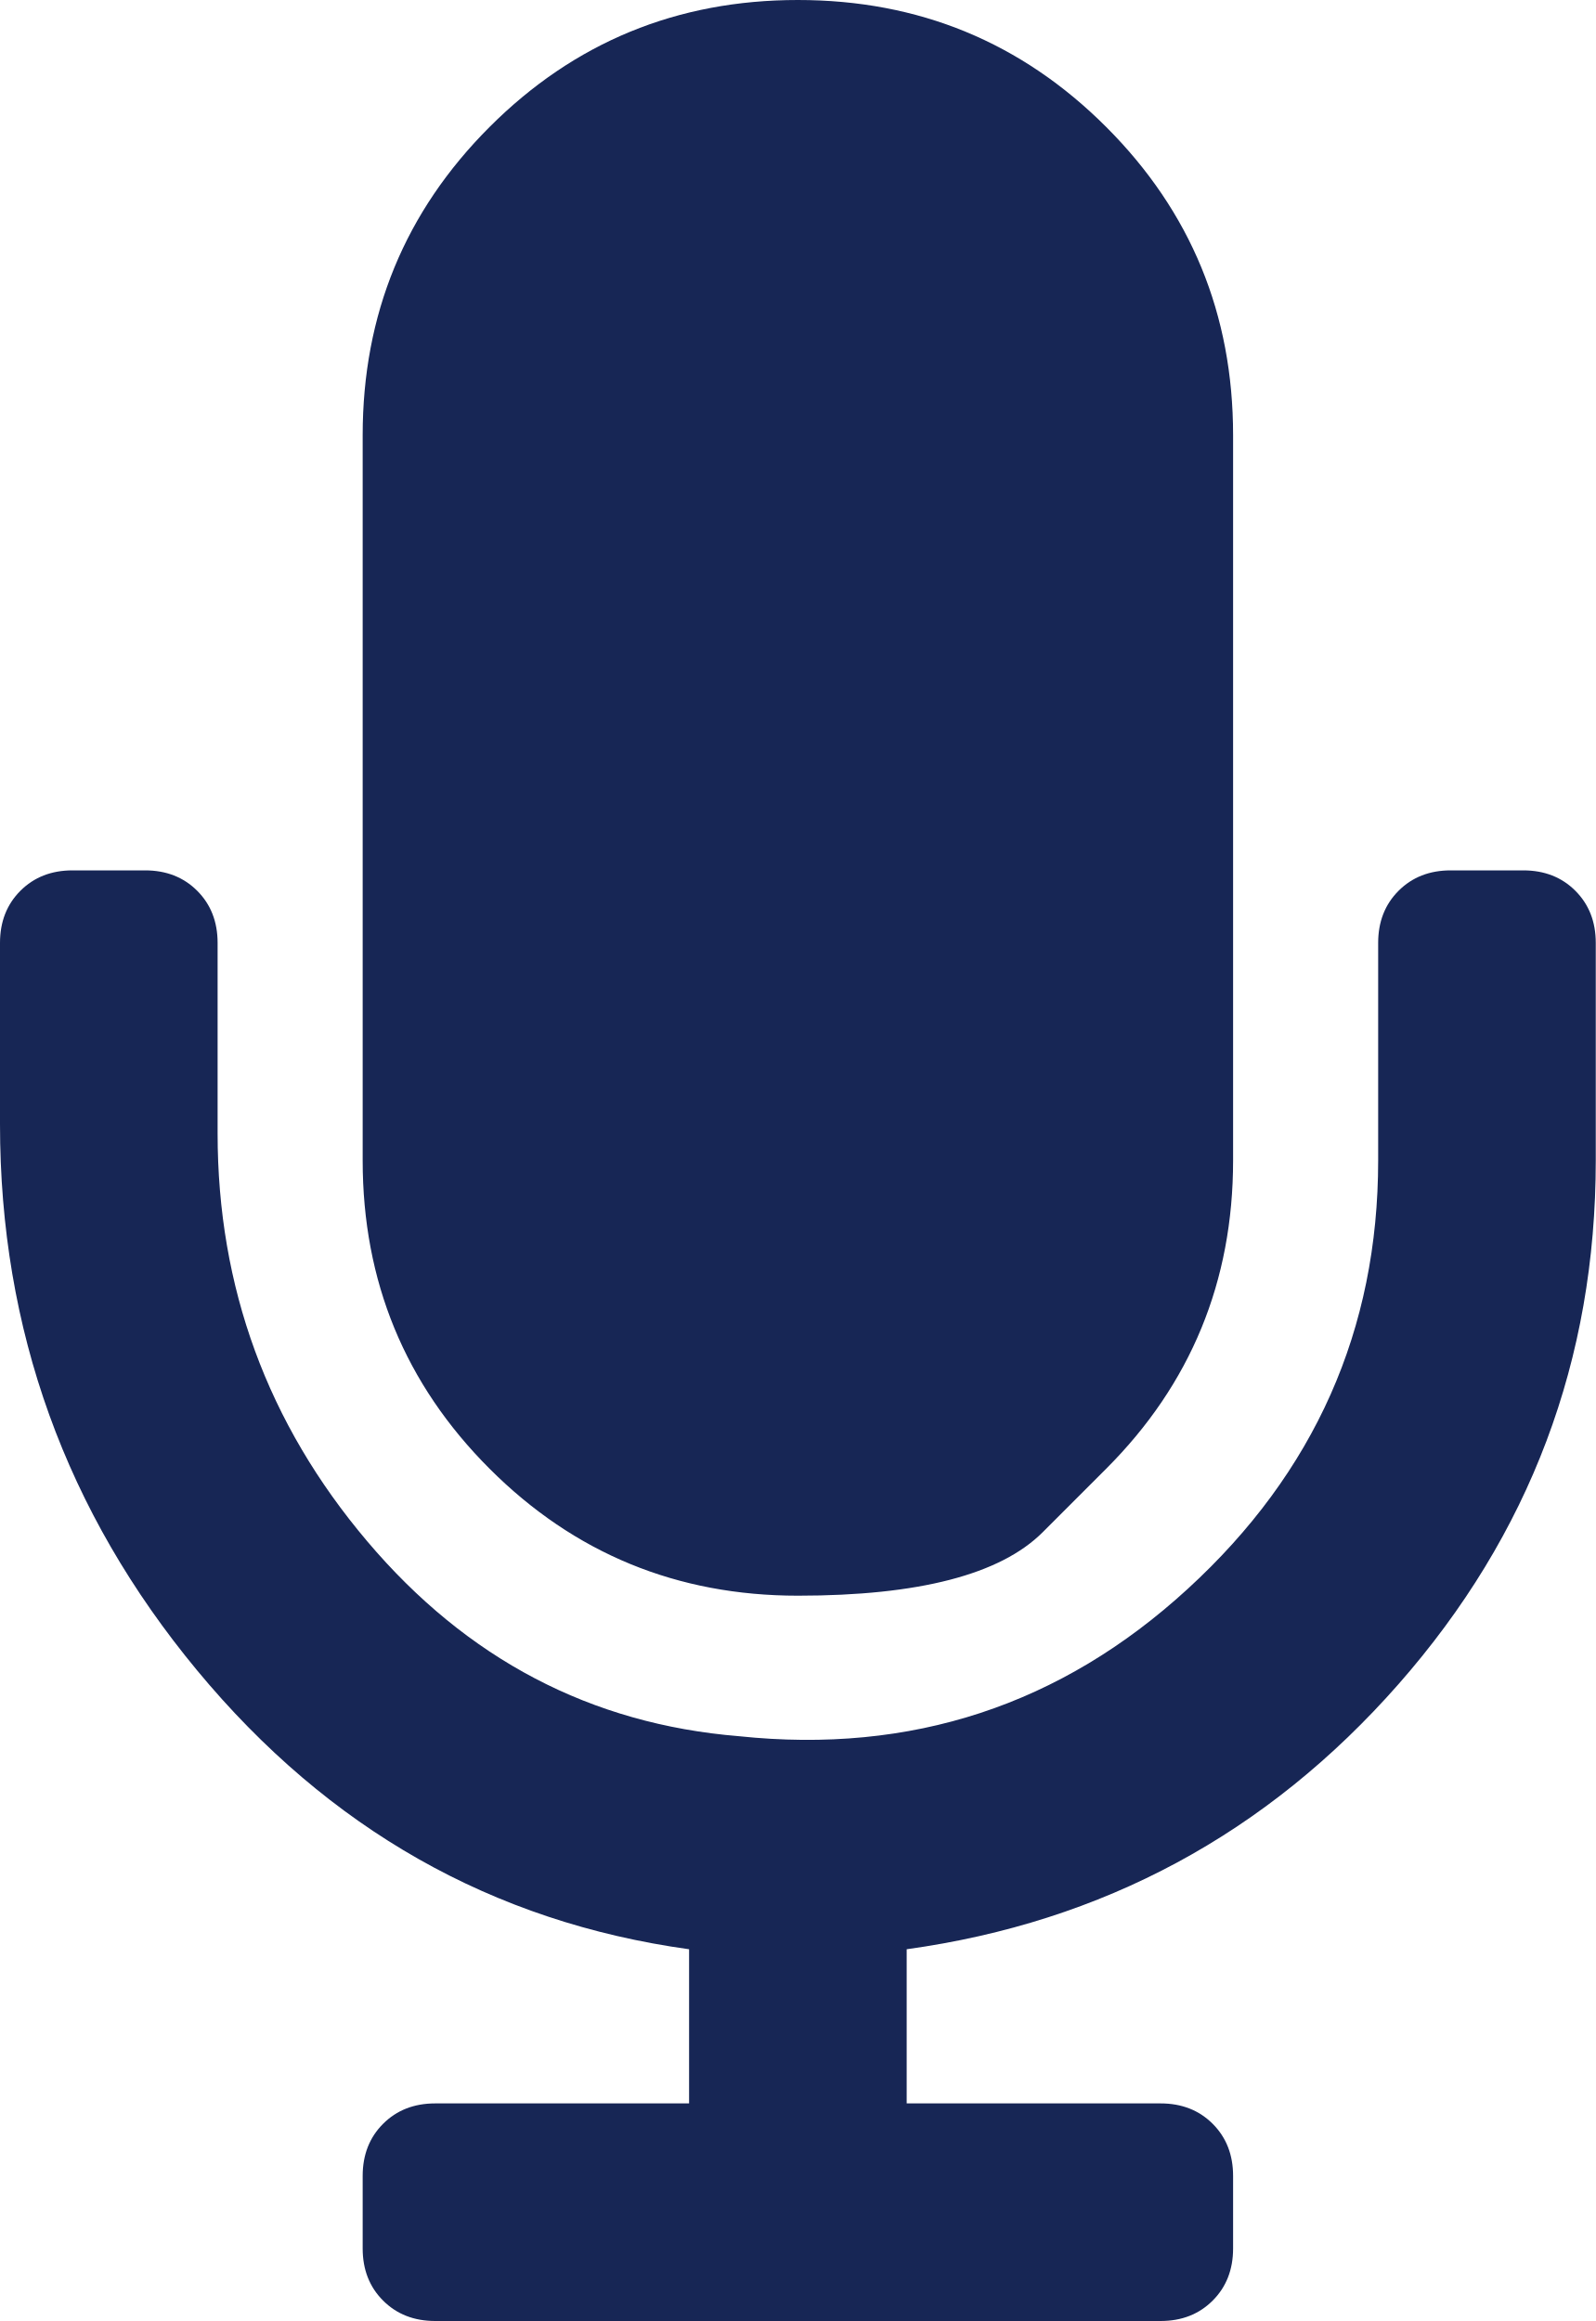
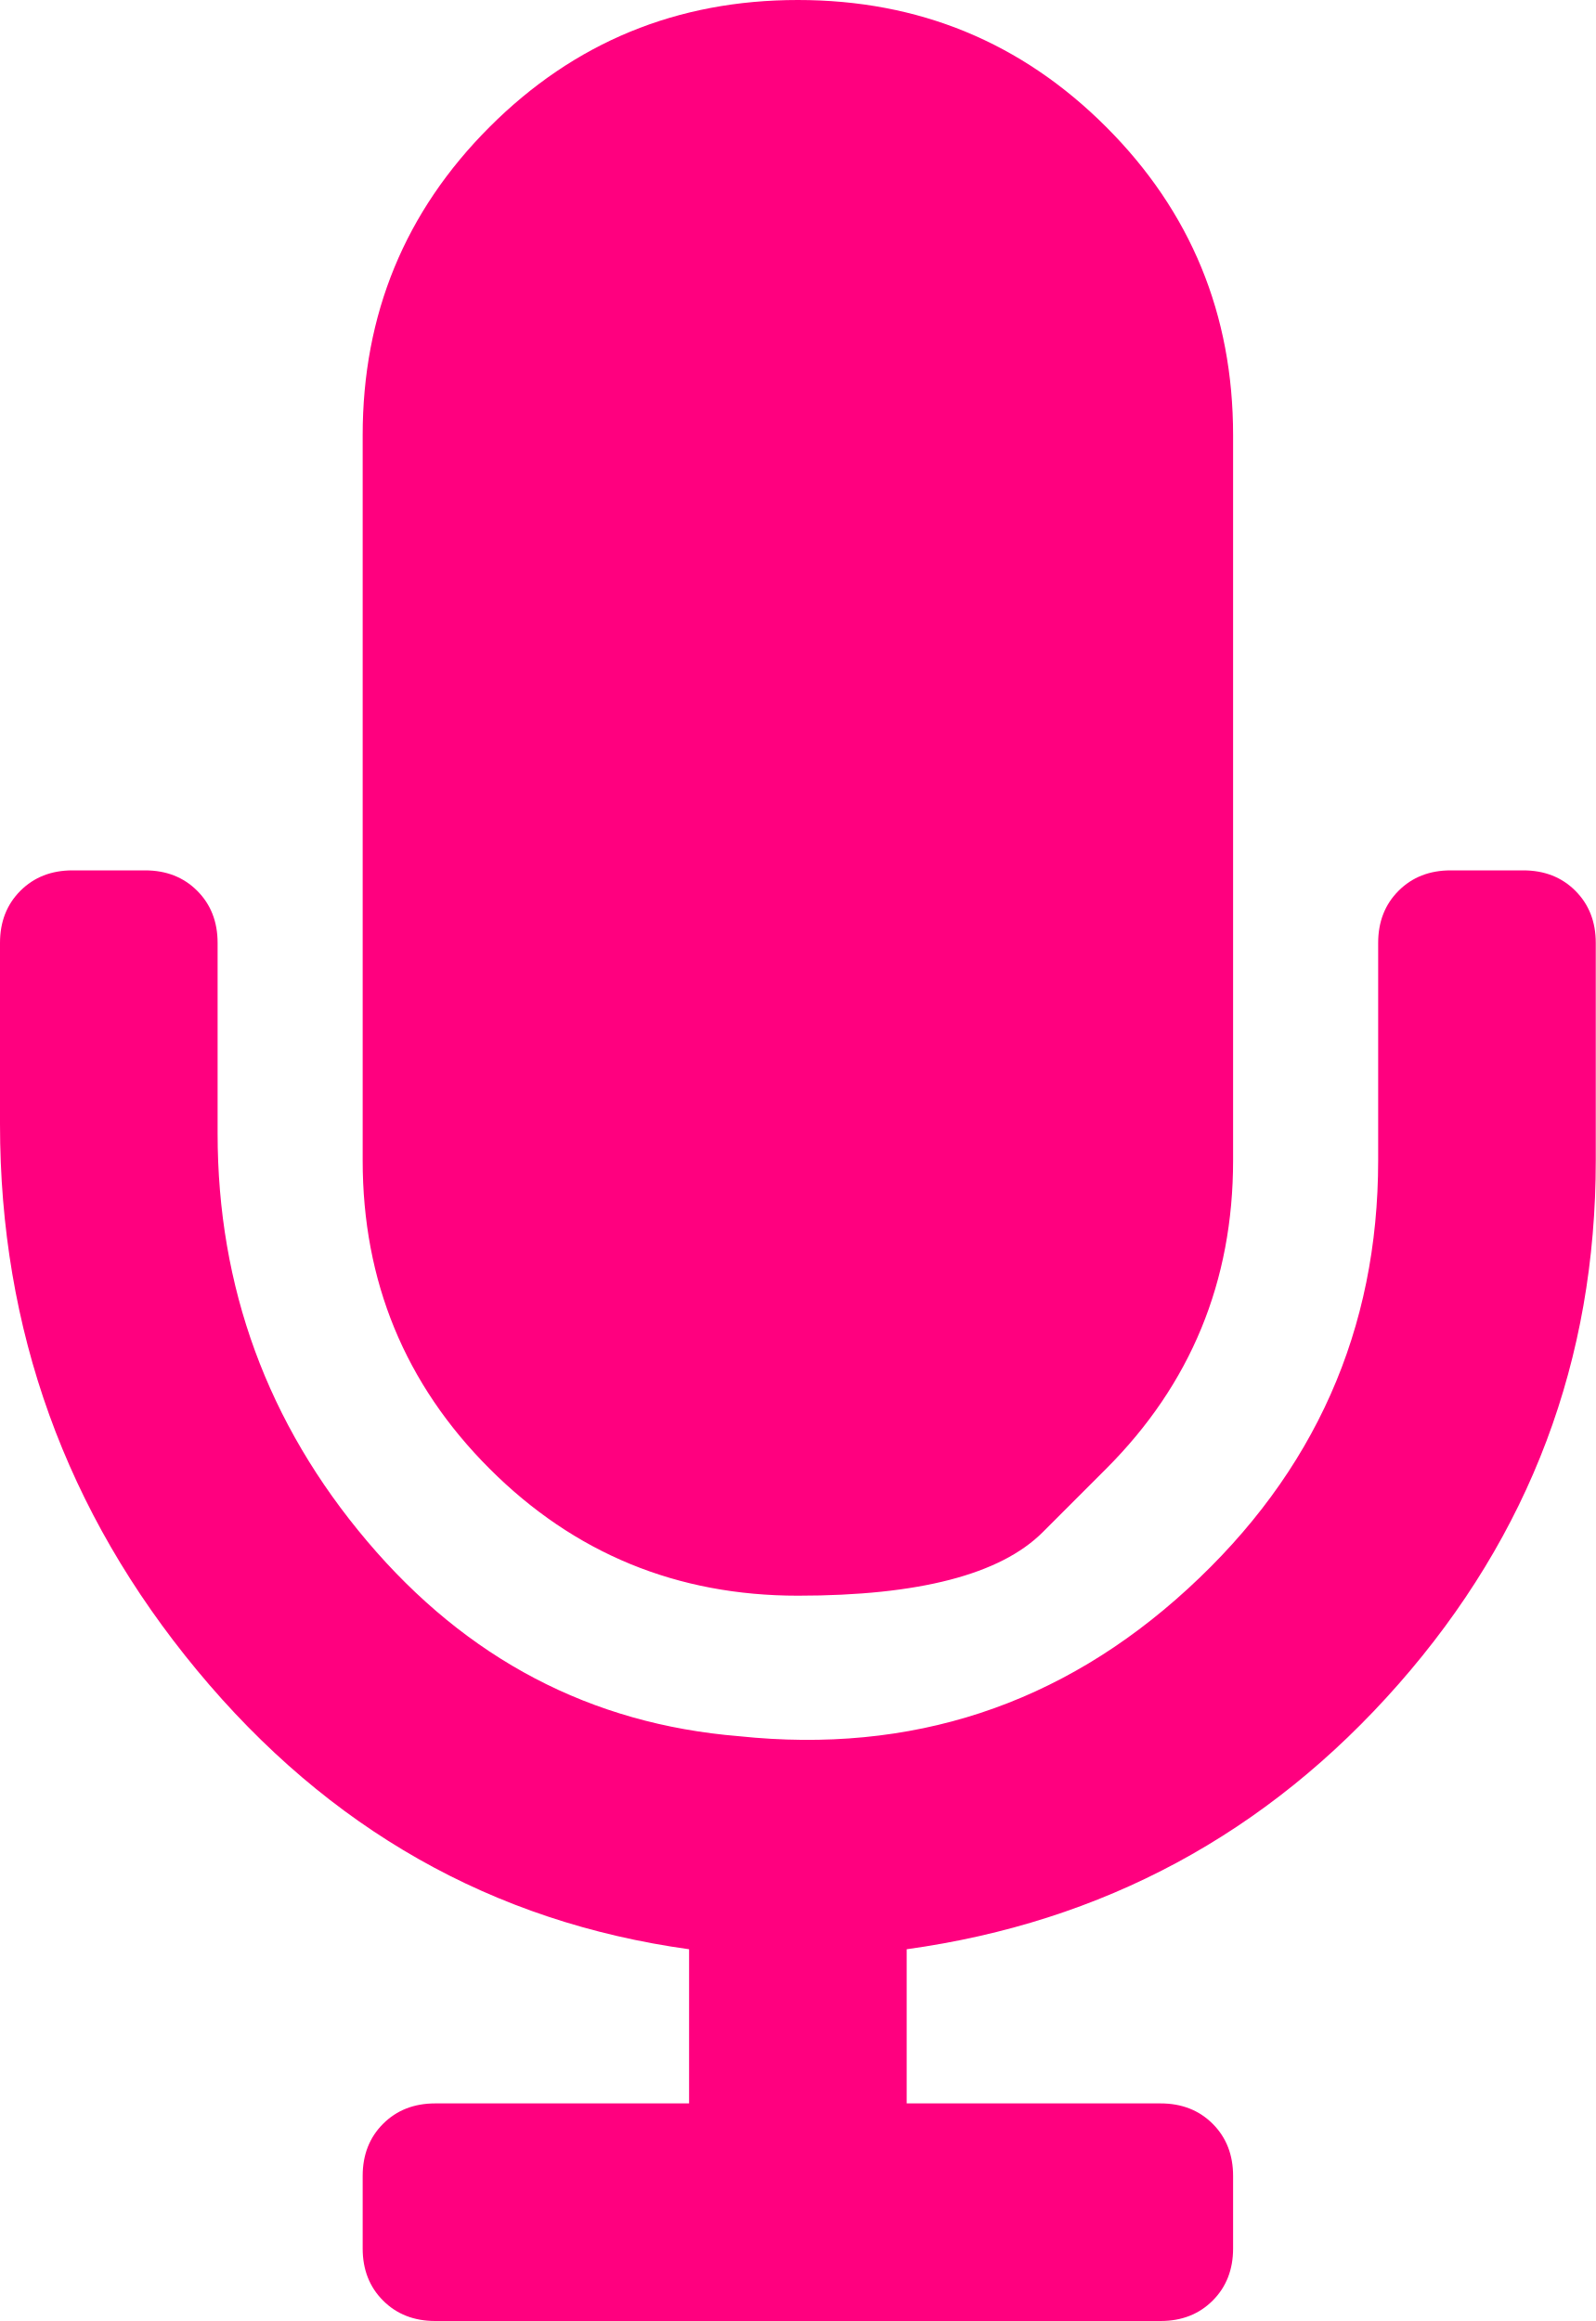
<svg xmlns="http://www.w3.org/2000/svg" width="33" height="48" viewBox="0 0 33 48" fill="none">
-   <path d="M22.875 30.375C22.875 30.375 22.438 30.812 21.562 31.688C20.688 32.562 19 33 16.5 33C14 33 11.875 32.125 10.125 30.375C8.375 28.625 7.5 26.5 7.5 24V9C7.5 6.5 8.375 4.375 10.125 2.625C11.875 0.875 14 0 16.5 0C19 0 21.125 0.875 22.875 2.625C24.625 4.375 25.5 6.5 25.5 9V24C25.5 26.5 24.625 28.625 22.875 30.375ZM31.5 18C31.938 18 32.297 18.141 32.578 18.422C32.859 18.703 33 19.062 33 19.5V24C33 28.125 31.641 31.734 28.922 34.828C26.203 37.922 22.812 39.75 18.75 40.312V43.5H24C24.438 43.5 24.797 43.641 25.078 43.922C25.359 44.203 25.5 44.562 25.5 45V46.5C25.5 46.938 25.359 47.297 25.078 47.578C24.797 47.859 24.438 48 24 48H9C8.562 48 8.203 47.859 7.922 47.578C7.641 47.297 7.5 46.938 7.5 46.5V45C7.5 44.562 7.641 44.203 7.922 43.922C8.203 43.641 8.562 43.5 9 43.5H14.25V40.312C10.188 39.75 6.797 37.828 4.078 34.547C1.359 31.266 0 27.5 0 23.25V19.5C0 19.062 0.141 18.703 0.422 18.422C0.703 18.141 1.062 18 1.5 18H3C3.438 18 3.797 18.141 4.078 18.422C4.359 18.703 4.5 19.062 4.5 19.5V23.438C4.5 26.625 5.531 29.438 7.594 31.875C9.656 34.312 12.219 35.656 15.281 35.906C18.844 36.281 21.938 35.266 24.562 32.859C27.188 30.453 28.5 27.5 28.5 24V19.5C28.5 19.062 28.641 18.703 28.922 18.422C29.203 18.141 29.562 18 30 18H31.5Z" fill="#172655" />
+   <path d="M22.875 30.375C22.875 30.375 22.438 30.812 21.562 31.688C20.688 32.562 19 33 16.5 33C14 33 11.875 32.125 10.125 30.375C8.375 28.625 7.5 26.5 7.5 24V9C7.5 6.5 8.375 4.375 10.125 2.625C11.875 0.875 14 0 16.5 0C19 0 21.125 0.875 22.875 2.625C24.625 4.375 25.5 6.5 25.5 9V24C25.5 26.5 24.625 28.625 22.875 30.375ZM31.5 18C31.938 18 32.297 18.141 32.578 18.422C32.859 18.703 33 19.062 33 19.5V24C33 28.125 31.641 31.734 28.922 34.828C26.203 37.922 22.812 39.75 18.75 40.312V43.5H24C24.438 43.5 24.797 43.641 25.078 43.922C25.359 44.203 25.5 44.562 25.5 45V46.5C25.5 46.938 25.359 47.297 25.078 47.578C24.797 47.859 24.438 48 24 48H9C8.562 48 8.203 47.859 7.922 47.578C7.641 47.297 7.5 46.938 7.5 46.5V45C7.5 44.562 7.641 44.203 7.922 43.922C8.203 43.641 8.562 43.5 9 43.5H14.25V40.312C10.188 39.75 6.797 37.828 4.078 34.547C1.359 31.266 0 27.5 0 23.25V19.5C0 19.062 0.141 18.703 0.422 18.422C0.703 18.141 1.062 18 1.5 18H3C3.438 18 3.797 18.141 4.078 18.422C4.359 18.703 4.5 19.062 4.5 19.5V23.438C4.5 26.625 5.531 29.438 7.594 31.875C9.656 34.312 12.219 35.656 15.281 35.906C18.844 36.281 21.938 35.266 24.562 32.859C27.188 30.453 28.5 27.5 28.5 24V19.5C28.5 19.062 28.641 18.703 28.922 18.422C29.203 18.141 29.562 18 30 18H31.5Z" fill="#FF007F" />
</svg>
